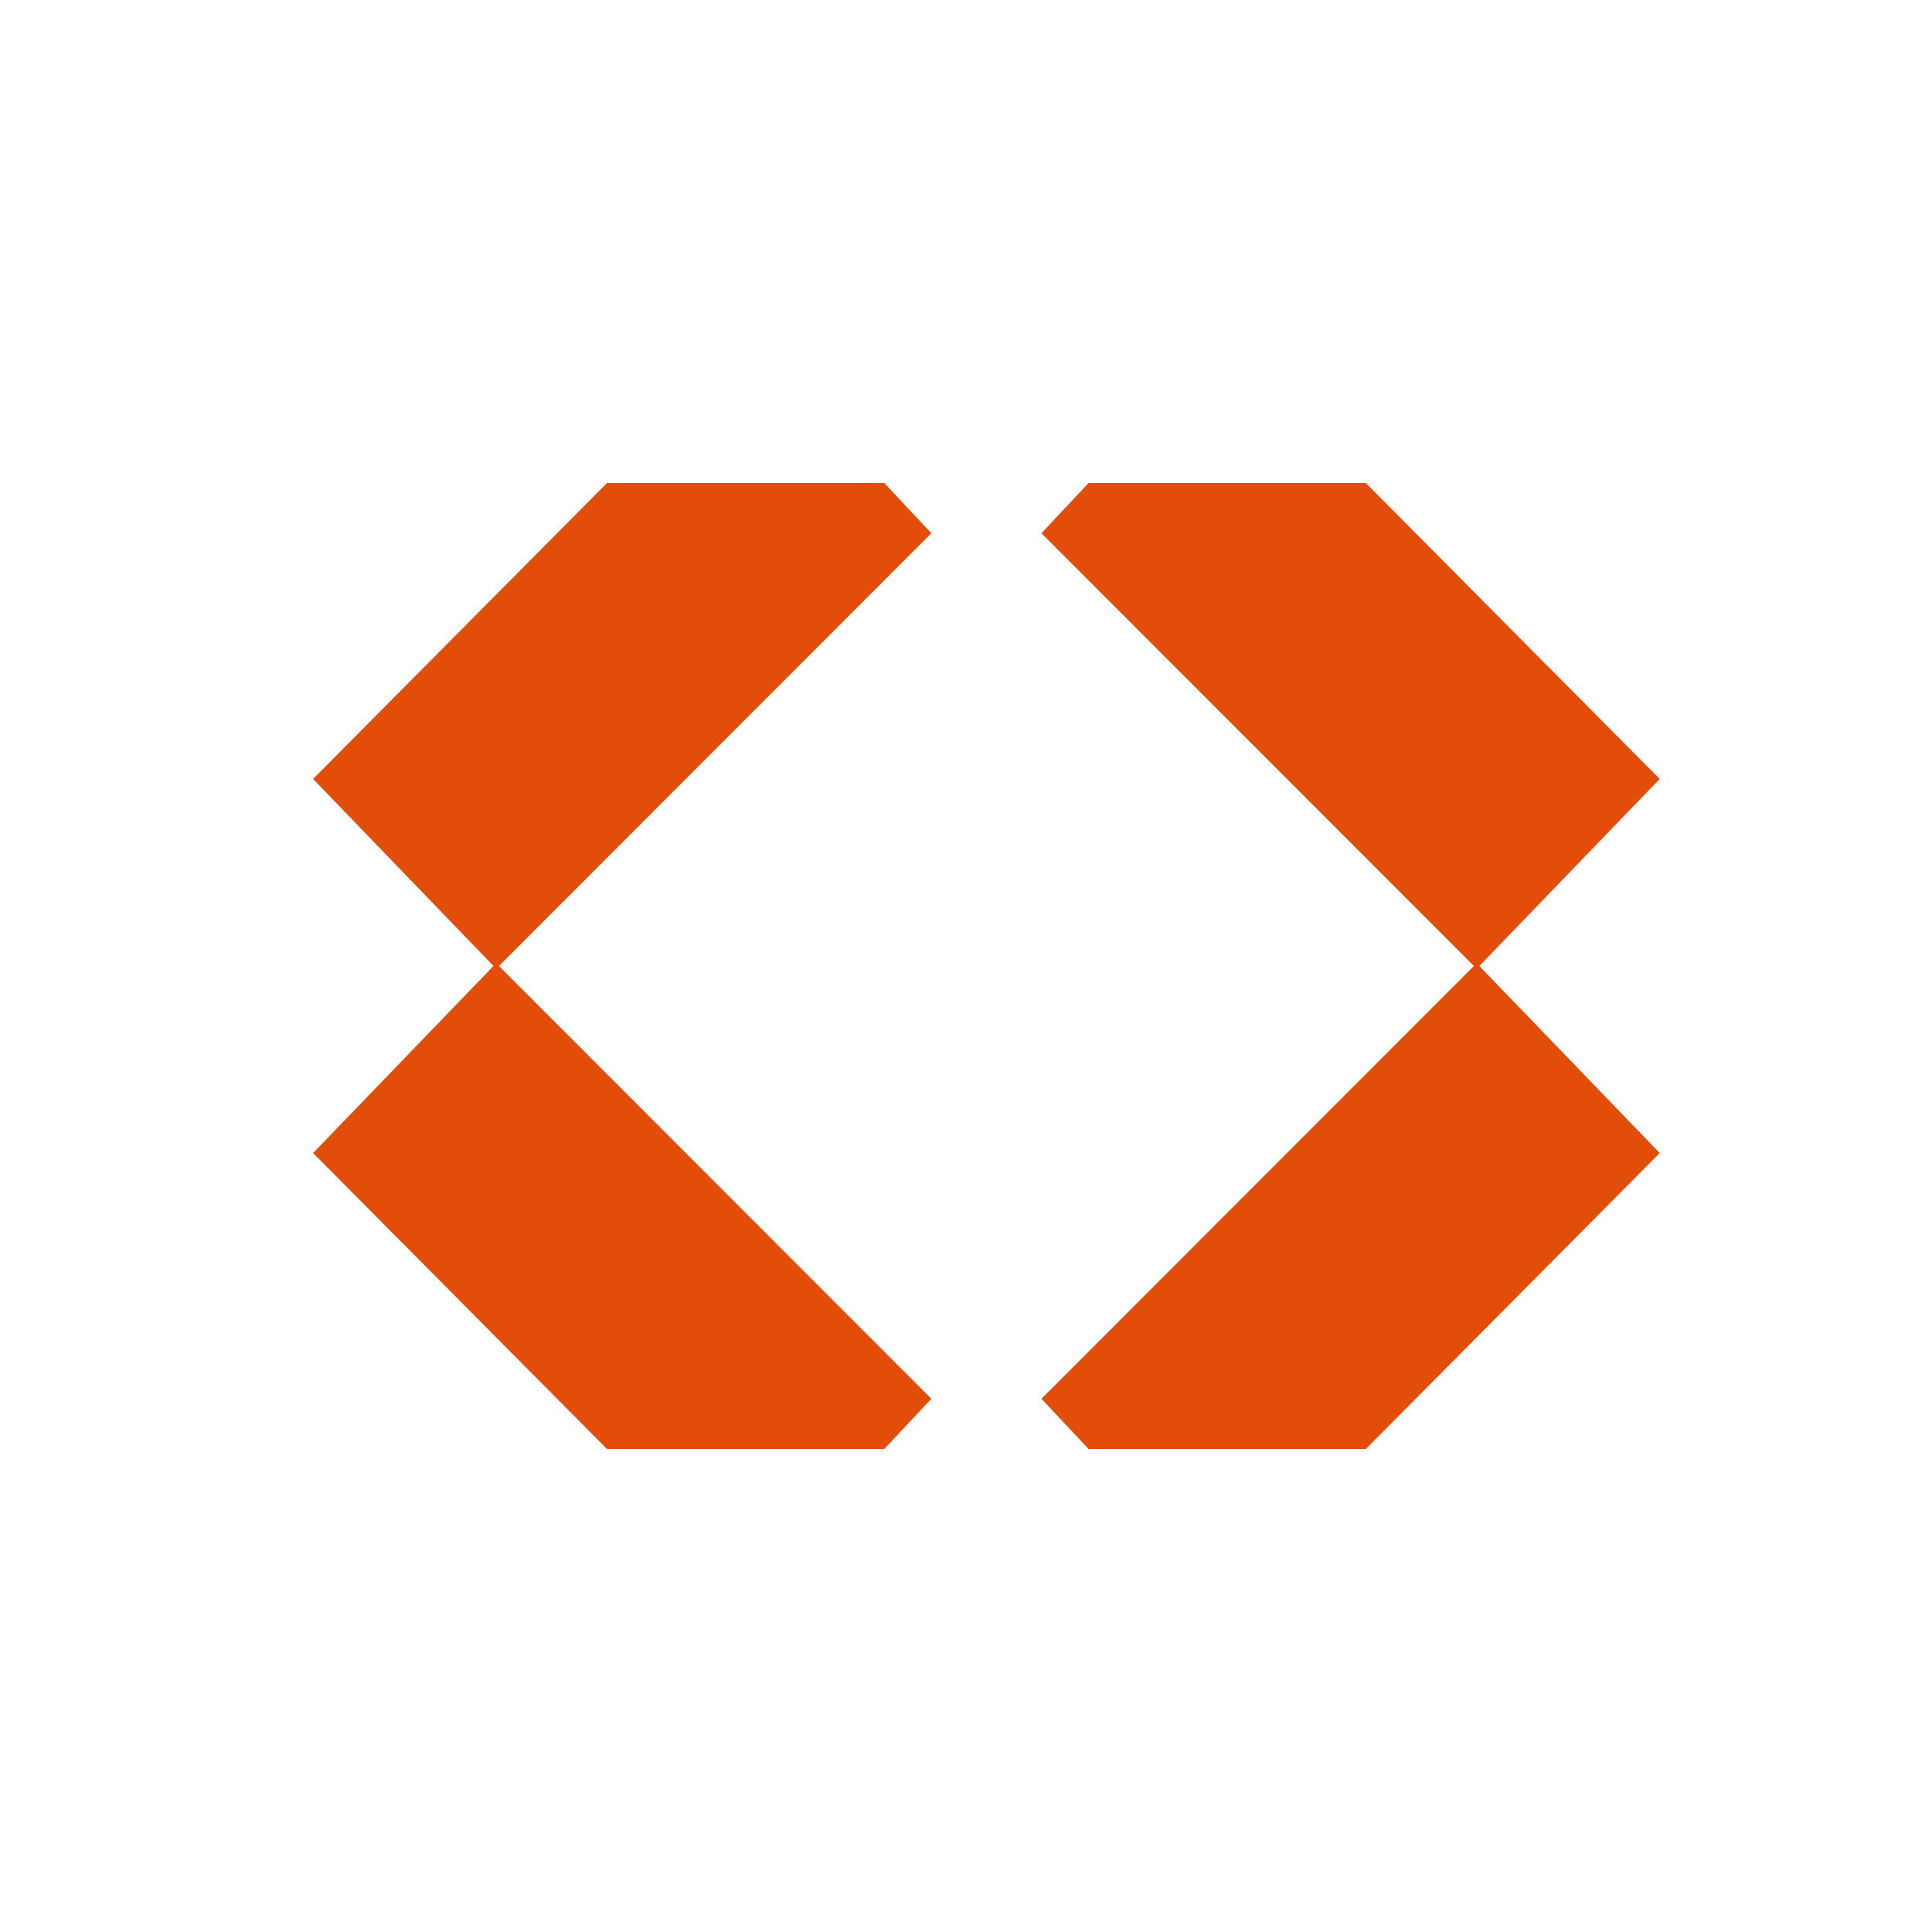
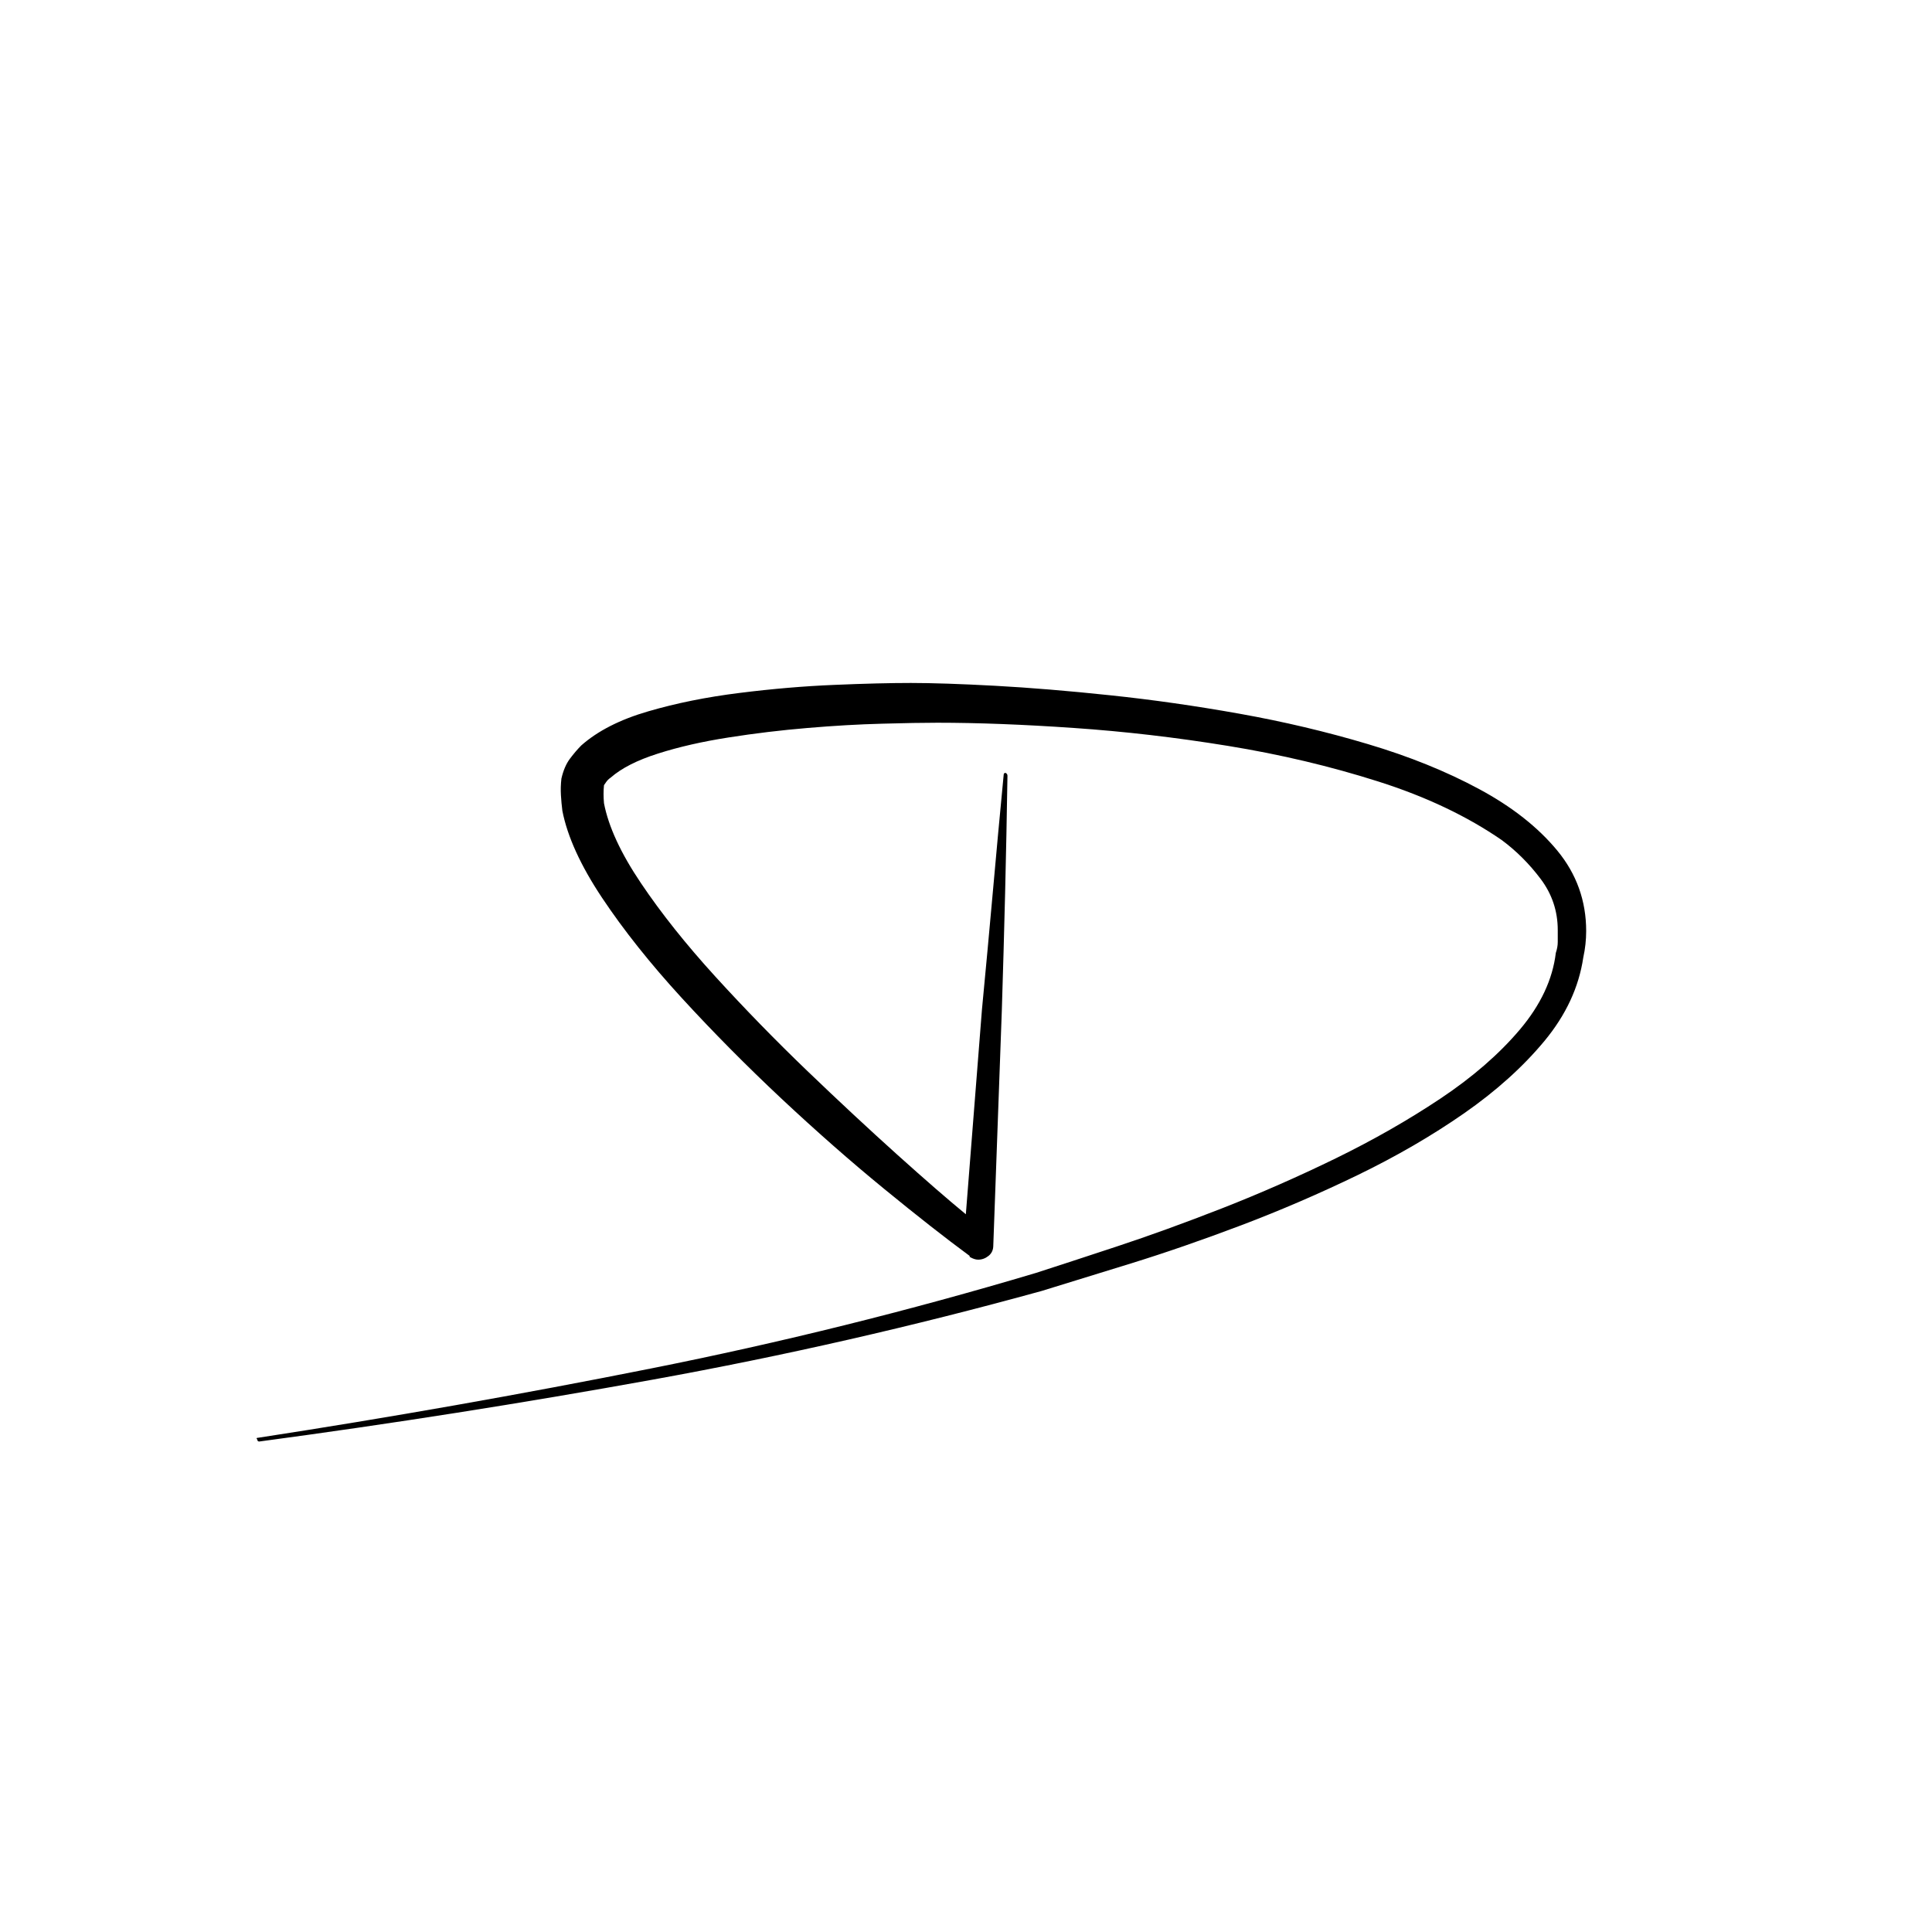
- <svg xmlns="http://www.w3.org/2000/svg" viewBox="0 0 16 16" fill="currentColor" width="16" height="16">
-   <style>
-         path { fill: #E34D0A; }
-         @media (prefers-color-scheme: dark) {
-             path { fill: #F7CC16; }
-         }
-     </style>
-   <path d="M5.027 12L2.593 9.549L4.109 7.977L7.713 11.584L7.323 12H5.027Z" />
-   <path d="M5.027 4L2.593 6.451L4.109 8.023L7.713 4.416L7.323 4H5.027Z" />
-   <path d="M11.311 12L13.745 9.549L12.229 7.977L8.625 11.584L9.015 12H11.311Z" />
-   <path d="M11.311 4L13.745 6.451L12.229 8.023L8.625 4.416L9.015 4H11.311Z" />
+ <svg xmlns="http://www.w3.org/2000/svg" width="500" zoomAndPan="magnify" viewBox="0 0 375 375" height="500" preserveAspectRatio="xMidYMid meet" version="1.0">
+   <defs>
+     <g />
+   </defs>
+   <g fill="#000000" fill-opacity="1">
+     <g transform="translate(185.625, 244.875)">
+       <g>
+         <path d="M -8.828 -112.312 C -4.66 -112.312 0.789 -112.129 7.531 -111.766 C 14.27 -111.398 21.711 -110.785 29.859 -109.922 C 38.016 -109.066 46.379 -107.875 54.953 -106.344 C 63.535 -104.812 71.836 -102.848 79.859 -100.453 C 87.891 -98.066 95.094 -95.156 101.469 -91.719 C 107.844 -88.289 112.898 -84.312 116.641 -79.781 C 120.379 -75.25 122.25 -70.039 122.25 -64.156 C 122.25 -62.438 122.062 -60.723 121.688 -59.016 C 120.832 -53.254 118.32 -47.859 114.156 -42.828 C 109.988 -37.805 104.781 -33.117 98.531 -28.766 C 92.281 -24.422 85.414 -20.438 77.938 -16.812 C 70.469 -13.195 62.93 -9.945 55.328 -7.062 C 47.734 -4.188 40.566 -1.707 33.828 0.375 C 27.086 2.457 21.328 4.234 16.547 5.703 C -8.328 12.566 -33.445 18.297 -58.812 22.891 C -84.188 27.484 -109.68 31.492 -135.297 34.922 C -135.547 34.922 -135.672 34.801 -135.672 34.562 C -135.91 34.312 -135.848 34.188 -135.484 34.188 C -109.992 30.27 -84.625 25.797 -59.375 20.766 C -34.133 15.742 -9.195 9.555 15.438 2.203 C 19.602 0.859 24.844 -0.852 31.156 -2.938 C 37.469 -5.02 44.301 -7.5 51.656 -10.375 C 59.008 -13.258 66.332 -16.477 73.625 -20.031 C 80.914 -23.594 87.688 -27.457 93.938 -31.625 C 100.188 -35.789 105.332 -40.258 109.375 -45.031 C 113.414 -49.812 115.742 -54.773 116.359 -59.922 C 116.609 -60.66 116.734 -61.363 116.734 -62.031 C 116.734 -62.707 116.734 -63.477 116.734 -64.344 C 116.734 -68.02 115.629 -71.328 113.422 -74.266 C 111.211 -77.203 108.703 -79.711 105.891 -81.797 C 99.148 -86.453 91.148 -90.25 81.891 -93.188 C 72.641 -96.133 62.926 -98.438 52.75 -100.094 C 42.582 -101.75 32.598 -102.91 22.797 -103.578 C 12.992 -104.254 4.172 -104.594 -3.672 -104.594 C -6.367 -104.594 -9.953 -104.531 -14.422 -104.406 C -18.898 -104.289 -23.711 -104.016 -28.859 -103.578 C -34.004 -103.148 -39.117 -102.535 -44.203 -101.734 C -49.297 -100.941 -53.863 -99.898 -57.906 -98.609 C -61.945 -97.328 -65.008 -95.77 -67.094 -93.938 C -67.469 -93.688 -67.773 -93.379 -68.016 -93.016 C -68.266 -92.648 -68.391 -92.469 -68.391 -92.469 C -68.504 -91.363 -68.504 -90.195 -68.391 -88.969 C -67.523 -84.438 -65.129 -79.258 -61.203 -73.438 C -57.285 -67.613 -52.477 -61.578 -46.781 -55.328 C -41.082 -49.078 -35.141 -42.977 -28.953 -37.031 C -22.766 -31.094 -16.941 -25.672 -11.484 -20.766 C -6.035 -15.867 -1.594 -12.008 1.844 -9.188 L 4.969 -48.891 C 5.695 -56.492 6.398 -64.094 7.078 -71.688 C 7.754 -79.289 8.457 -86.891 9.188 -94.484 C 9.188 -94.734 9.312 -94.859 9.562 -94.859 C 9.801 -94.734 9.922 -94.547 9.922 -94.297 C 9.805 -86.828 9.656 -79.258 9.469 -71.594 C 9.281 -63.938 9.066 -56.312 8.828 -48.719 L 7.172 -3.125 C 7.172 -2.27 6.863 -1.598 6.25 -1.109 C 5.633 -0.617 4.961 -0.375 4.234 -0.375 C 3.742 -0.375 3.191 -0.555 2.578 -0.922 L 2.578 -1.109 C -2.078 -4.535 -7.625 -8.883 -14.062 -14.156 C -20.5 -19.426 -27.117 -25.242 -33.922 -31.609 C -40.723 -37.984 -47.188 -44.508 -53.312 -51.188 C -59.438 -57.875 -64.582 -64.344 -68.75 -70.594 C -72.914 -76.844 -75.488 -82.477 -76.469 -87.5 C -76.594 -88.477 -76.688 -89.488 -76.75 -90.531 C -76.812 -91.57 -76.781 -92.645 -76.656 -93.75 C -76.289 -95.344 -75.738 -96.629 -75 -97.609 C -74.27 -98.586 -73.535 -99.445 -72.797 -100.188 C -69.609 -103.008 -65.285 -105.211 -59.828 -106.797 C -54.379 -108.391 -48.469 -109.582 -42.094 -110.375 C -35.719 -111.176 -29.586 -111.695 -23.703 -111.938 C -17.828 -112.188 -12.867 -112.312 -8.828 -112.312 Z M -8.828 -112.312 " />
+       </g>
+     </g>
+   </g>
</svg>
